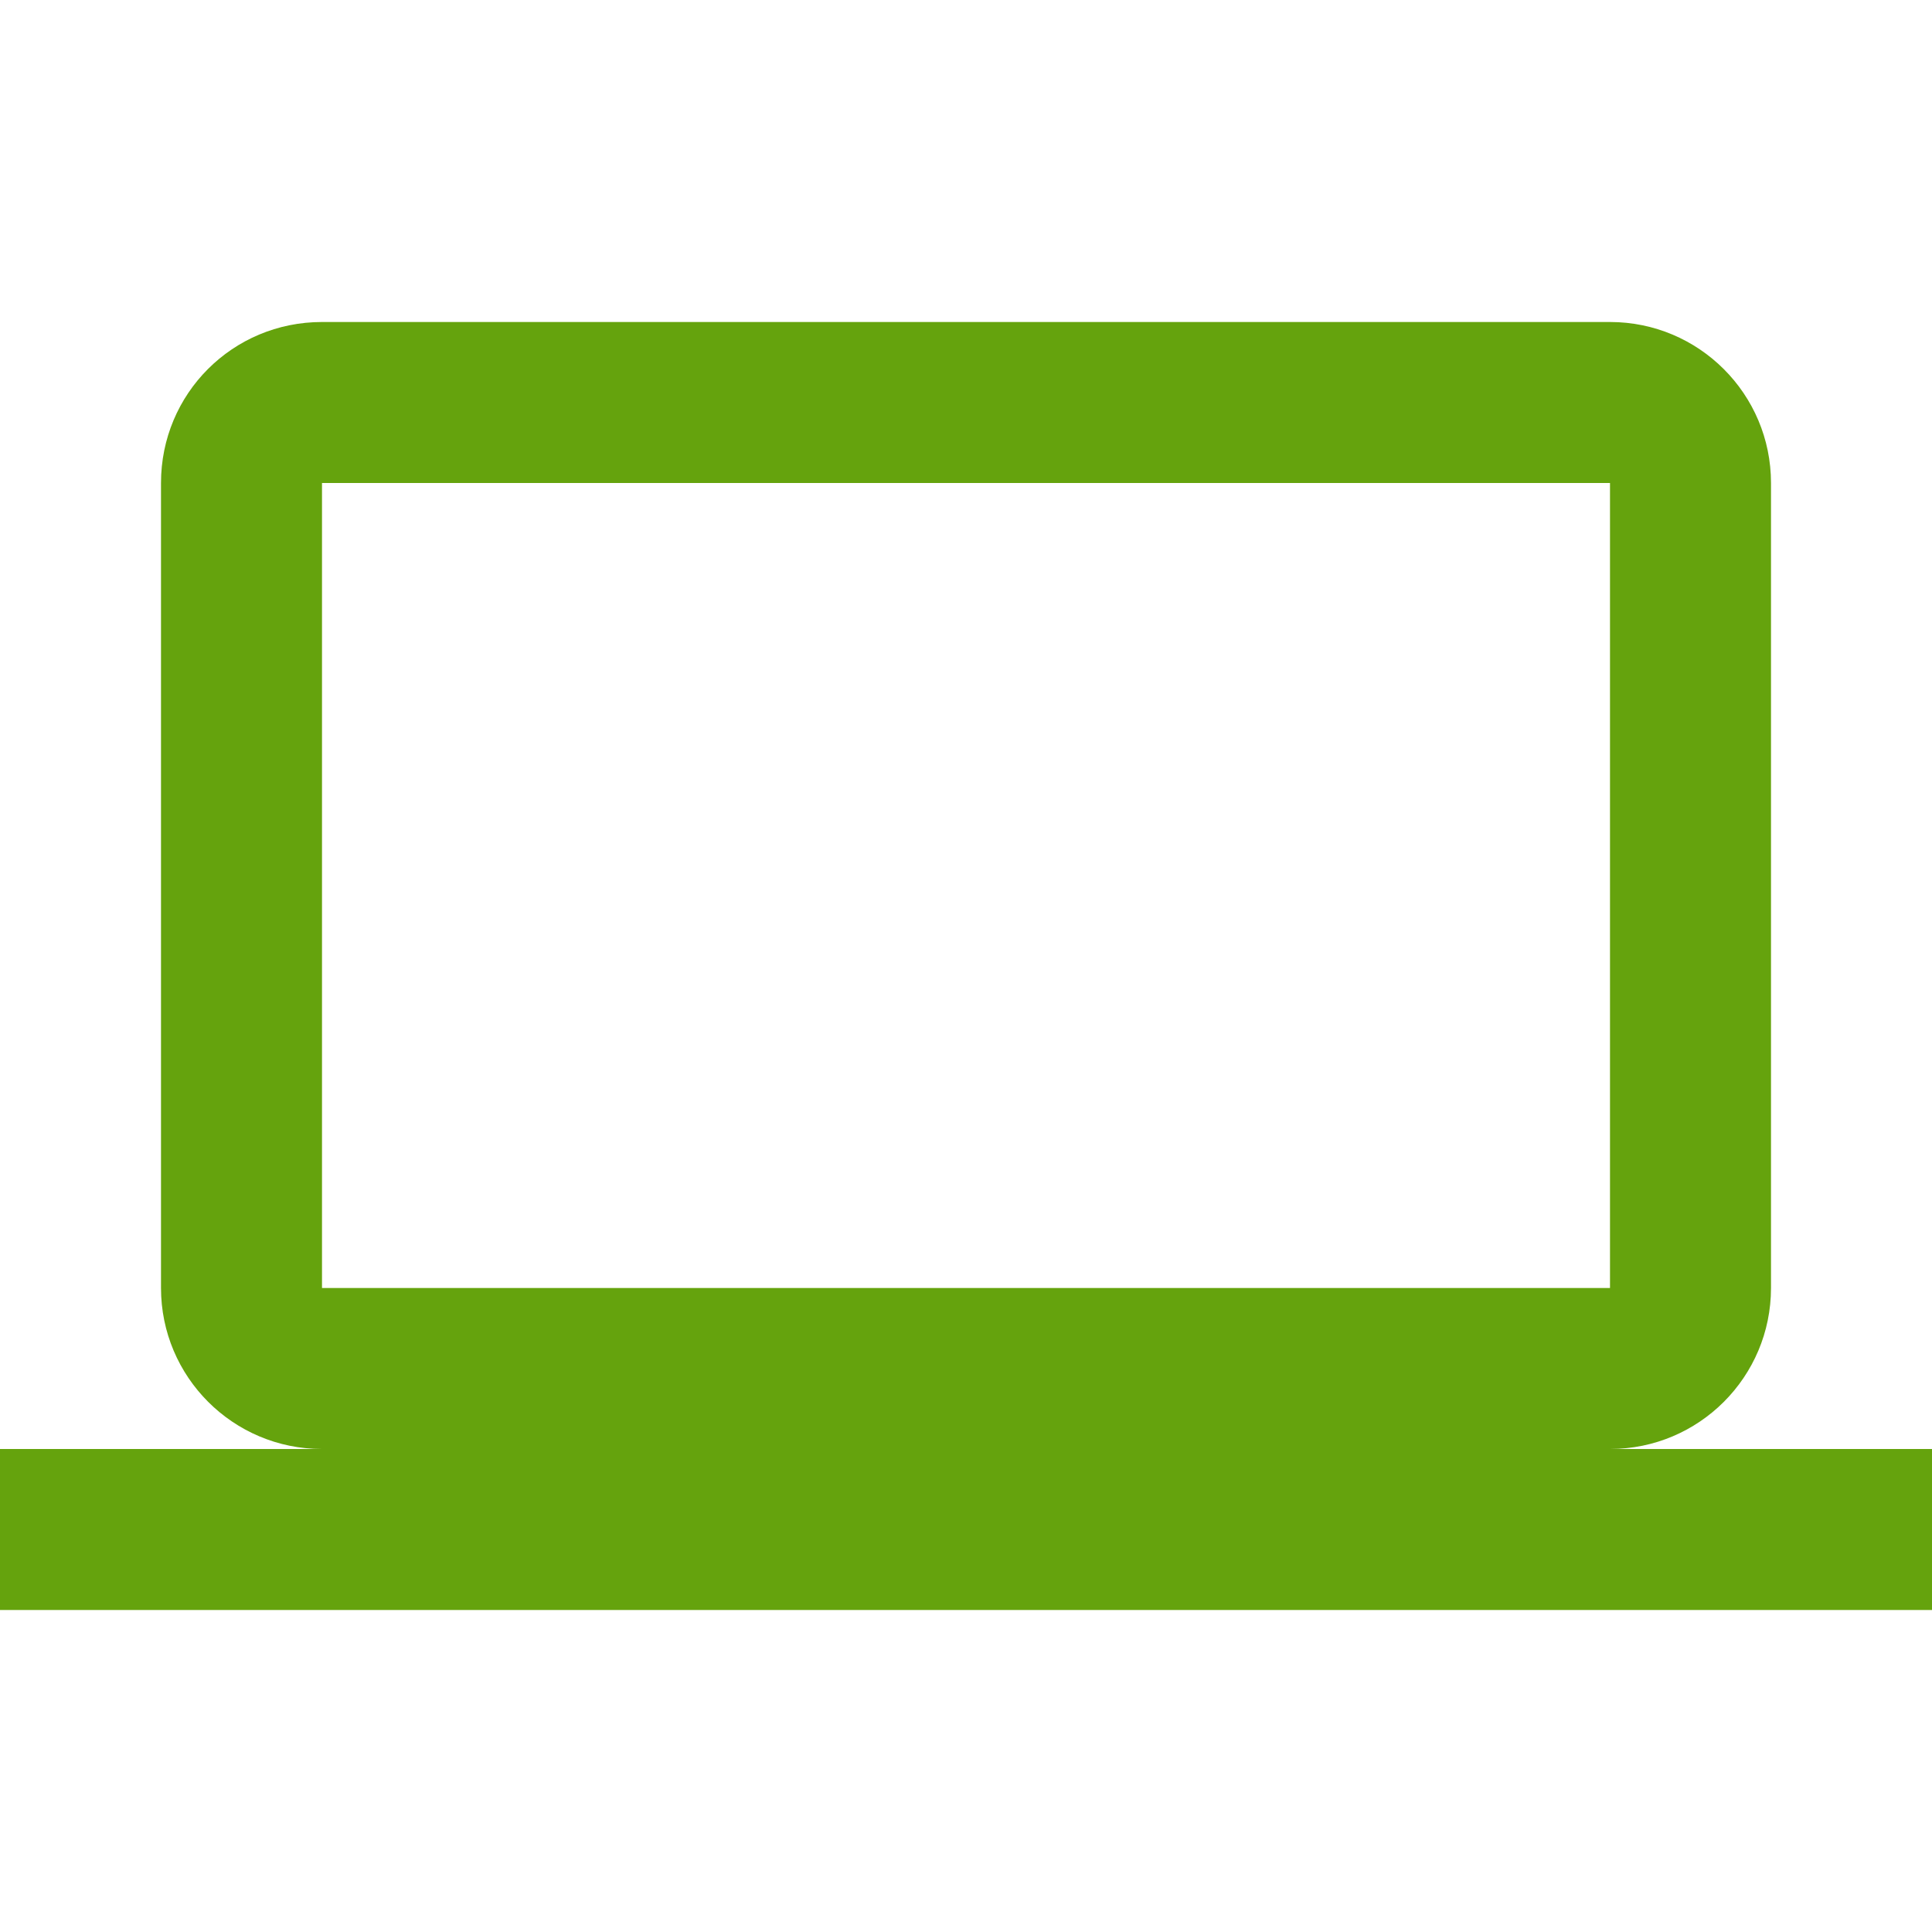
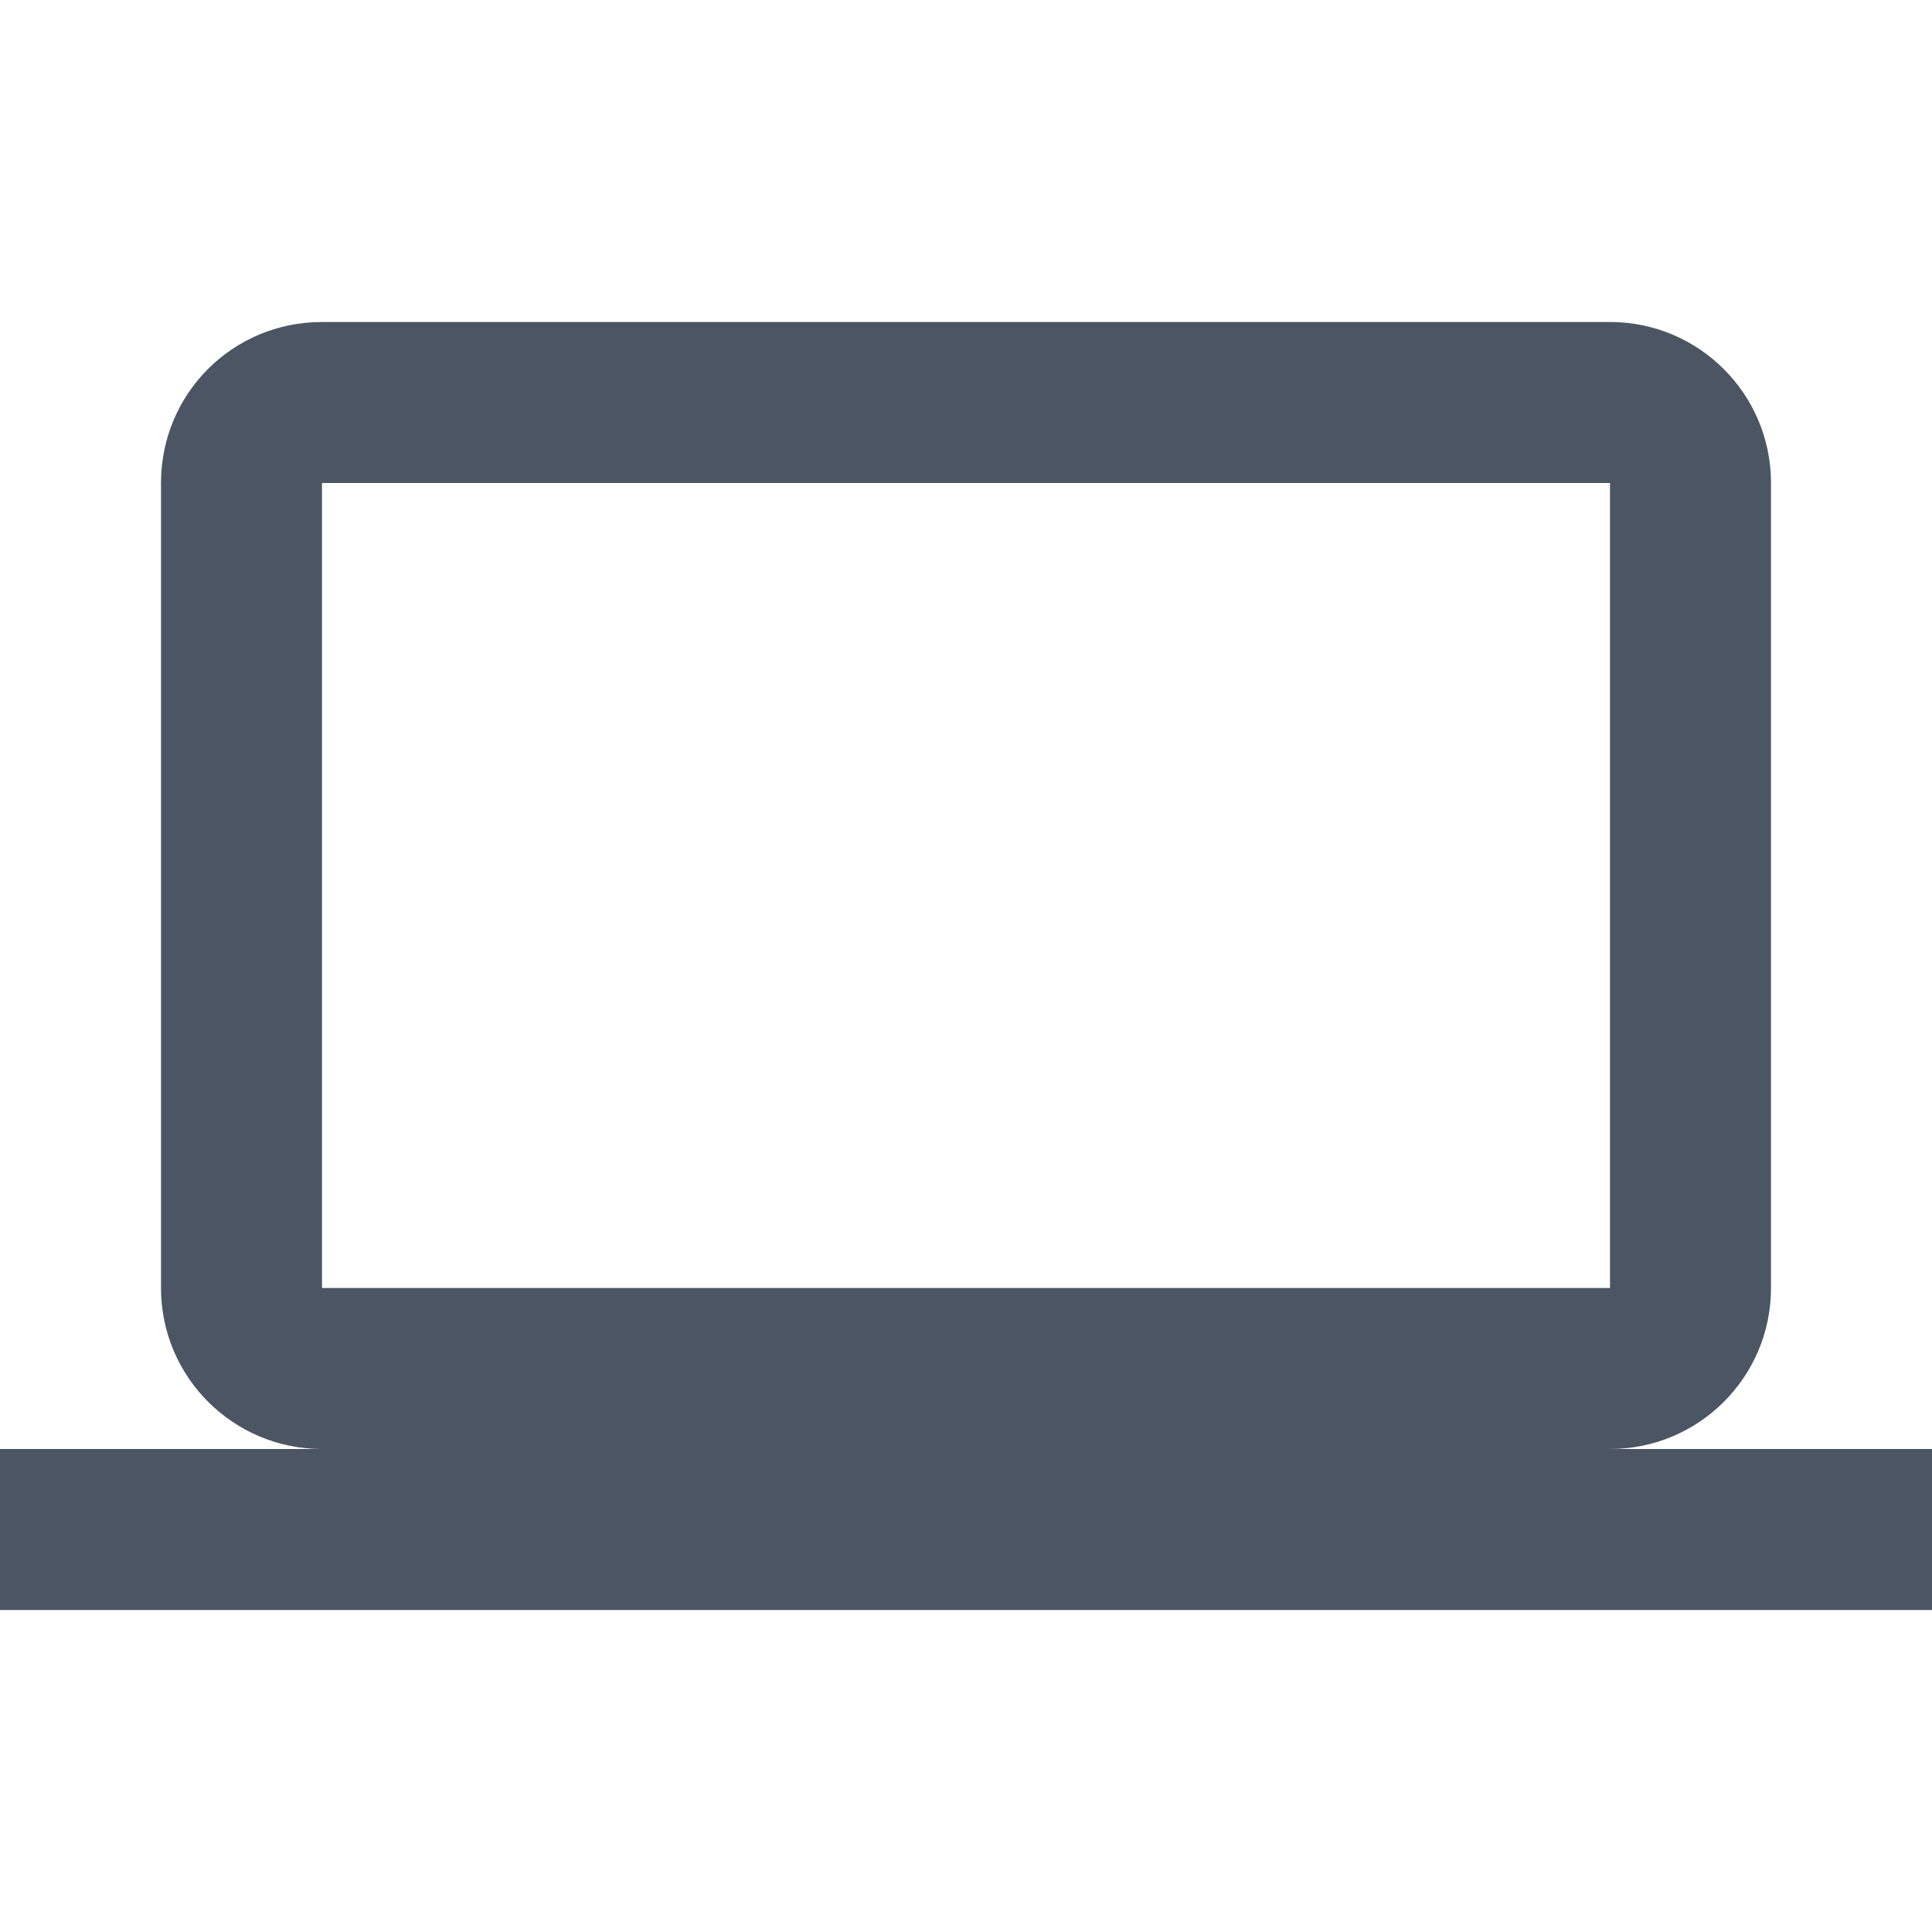
<svg xmlns="http://www.w3.org/2000/svg" width="24" height="24" viewBox="0 0 24 24">
-   <path fill="rgb(101 163 13)" d="M4 6h16v10H4m16 2a2 2 0 0 0 2-2V6a2 2 0 0 0-2-2H4c-1.11 0-2 .89-2 2v10a2 2 0 0 0 2 2H0v2h24v-2z" />
+   <path fill="rgb(75 85 99)" d="M4 6h16v10H4m16 2a2 2 0 0 0 2-2V6a2 2 0 0 0-2-2H4c-1.11 0-2 .89-2 2v10a2 2 0 0 0 2 2H0v2h24v-2z" />
</svg>
